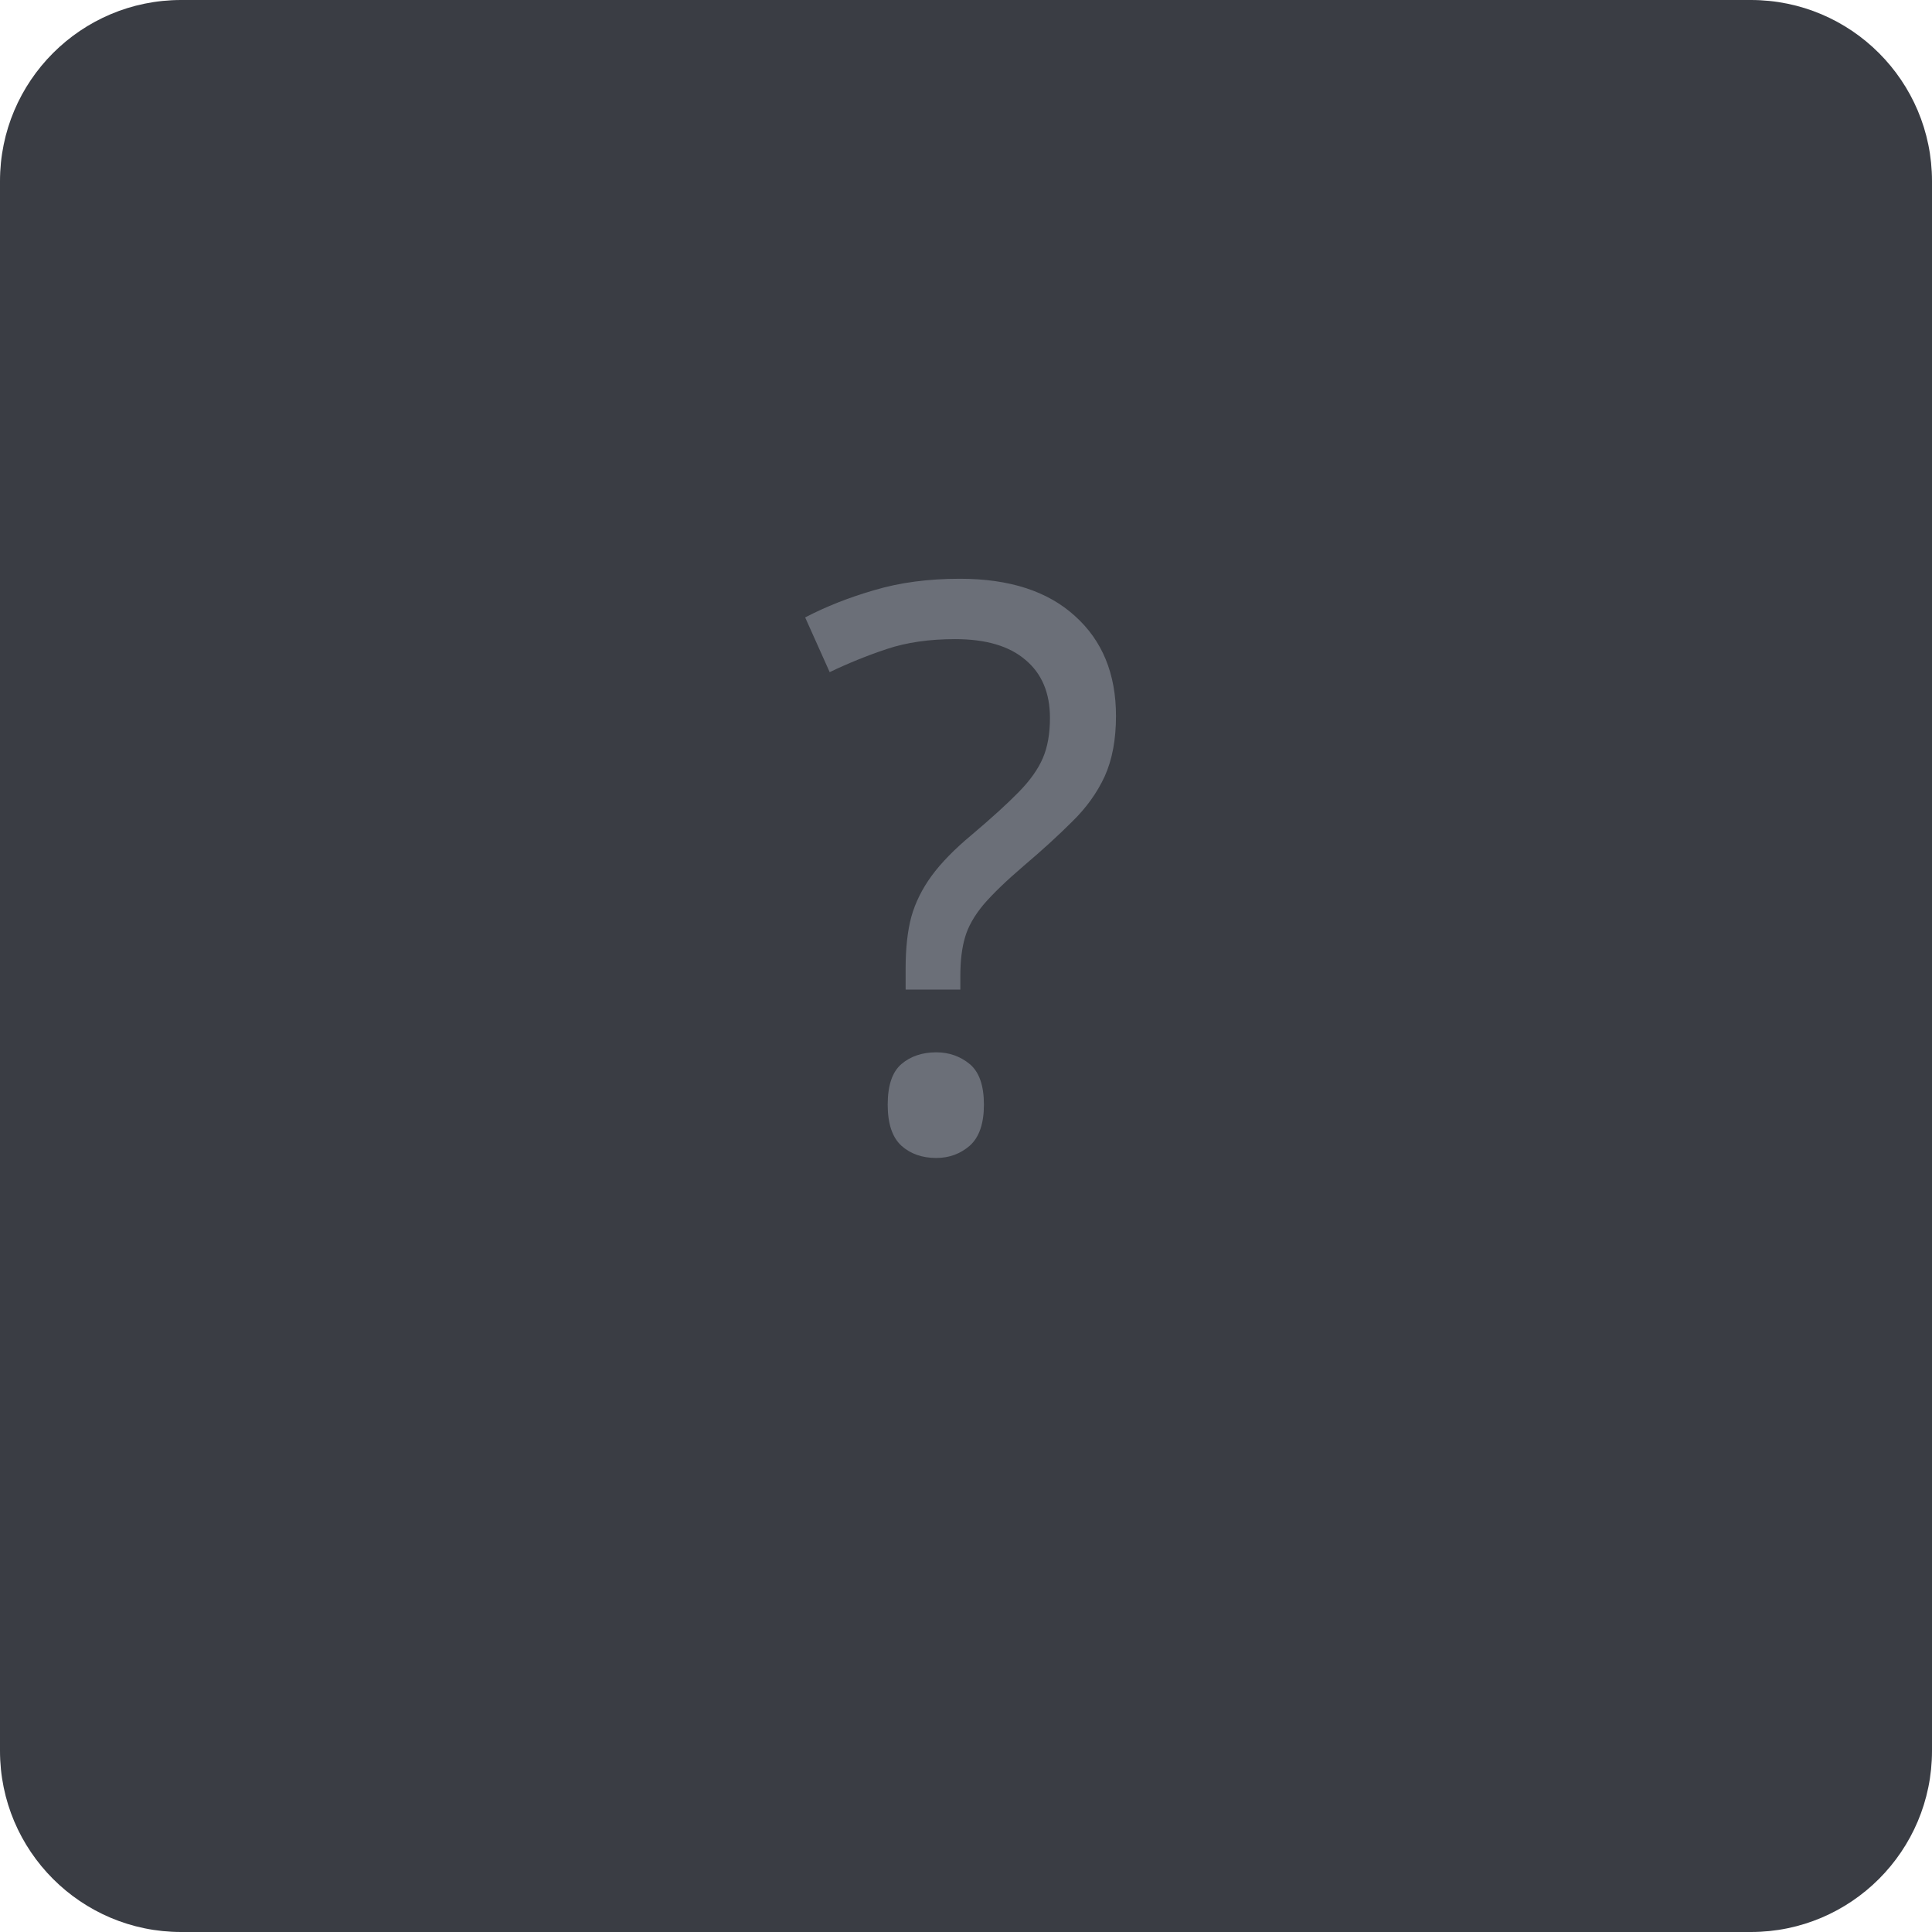
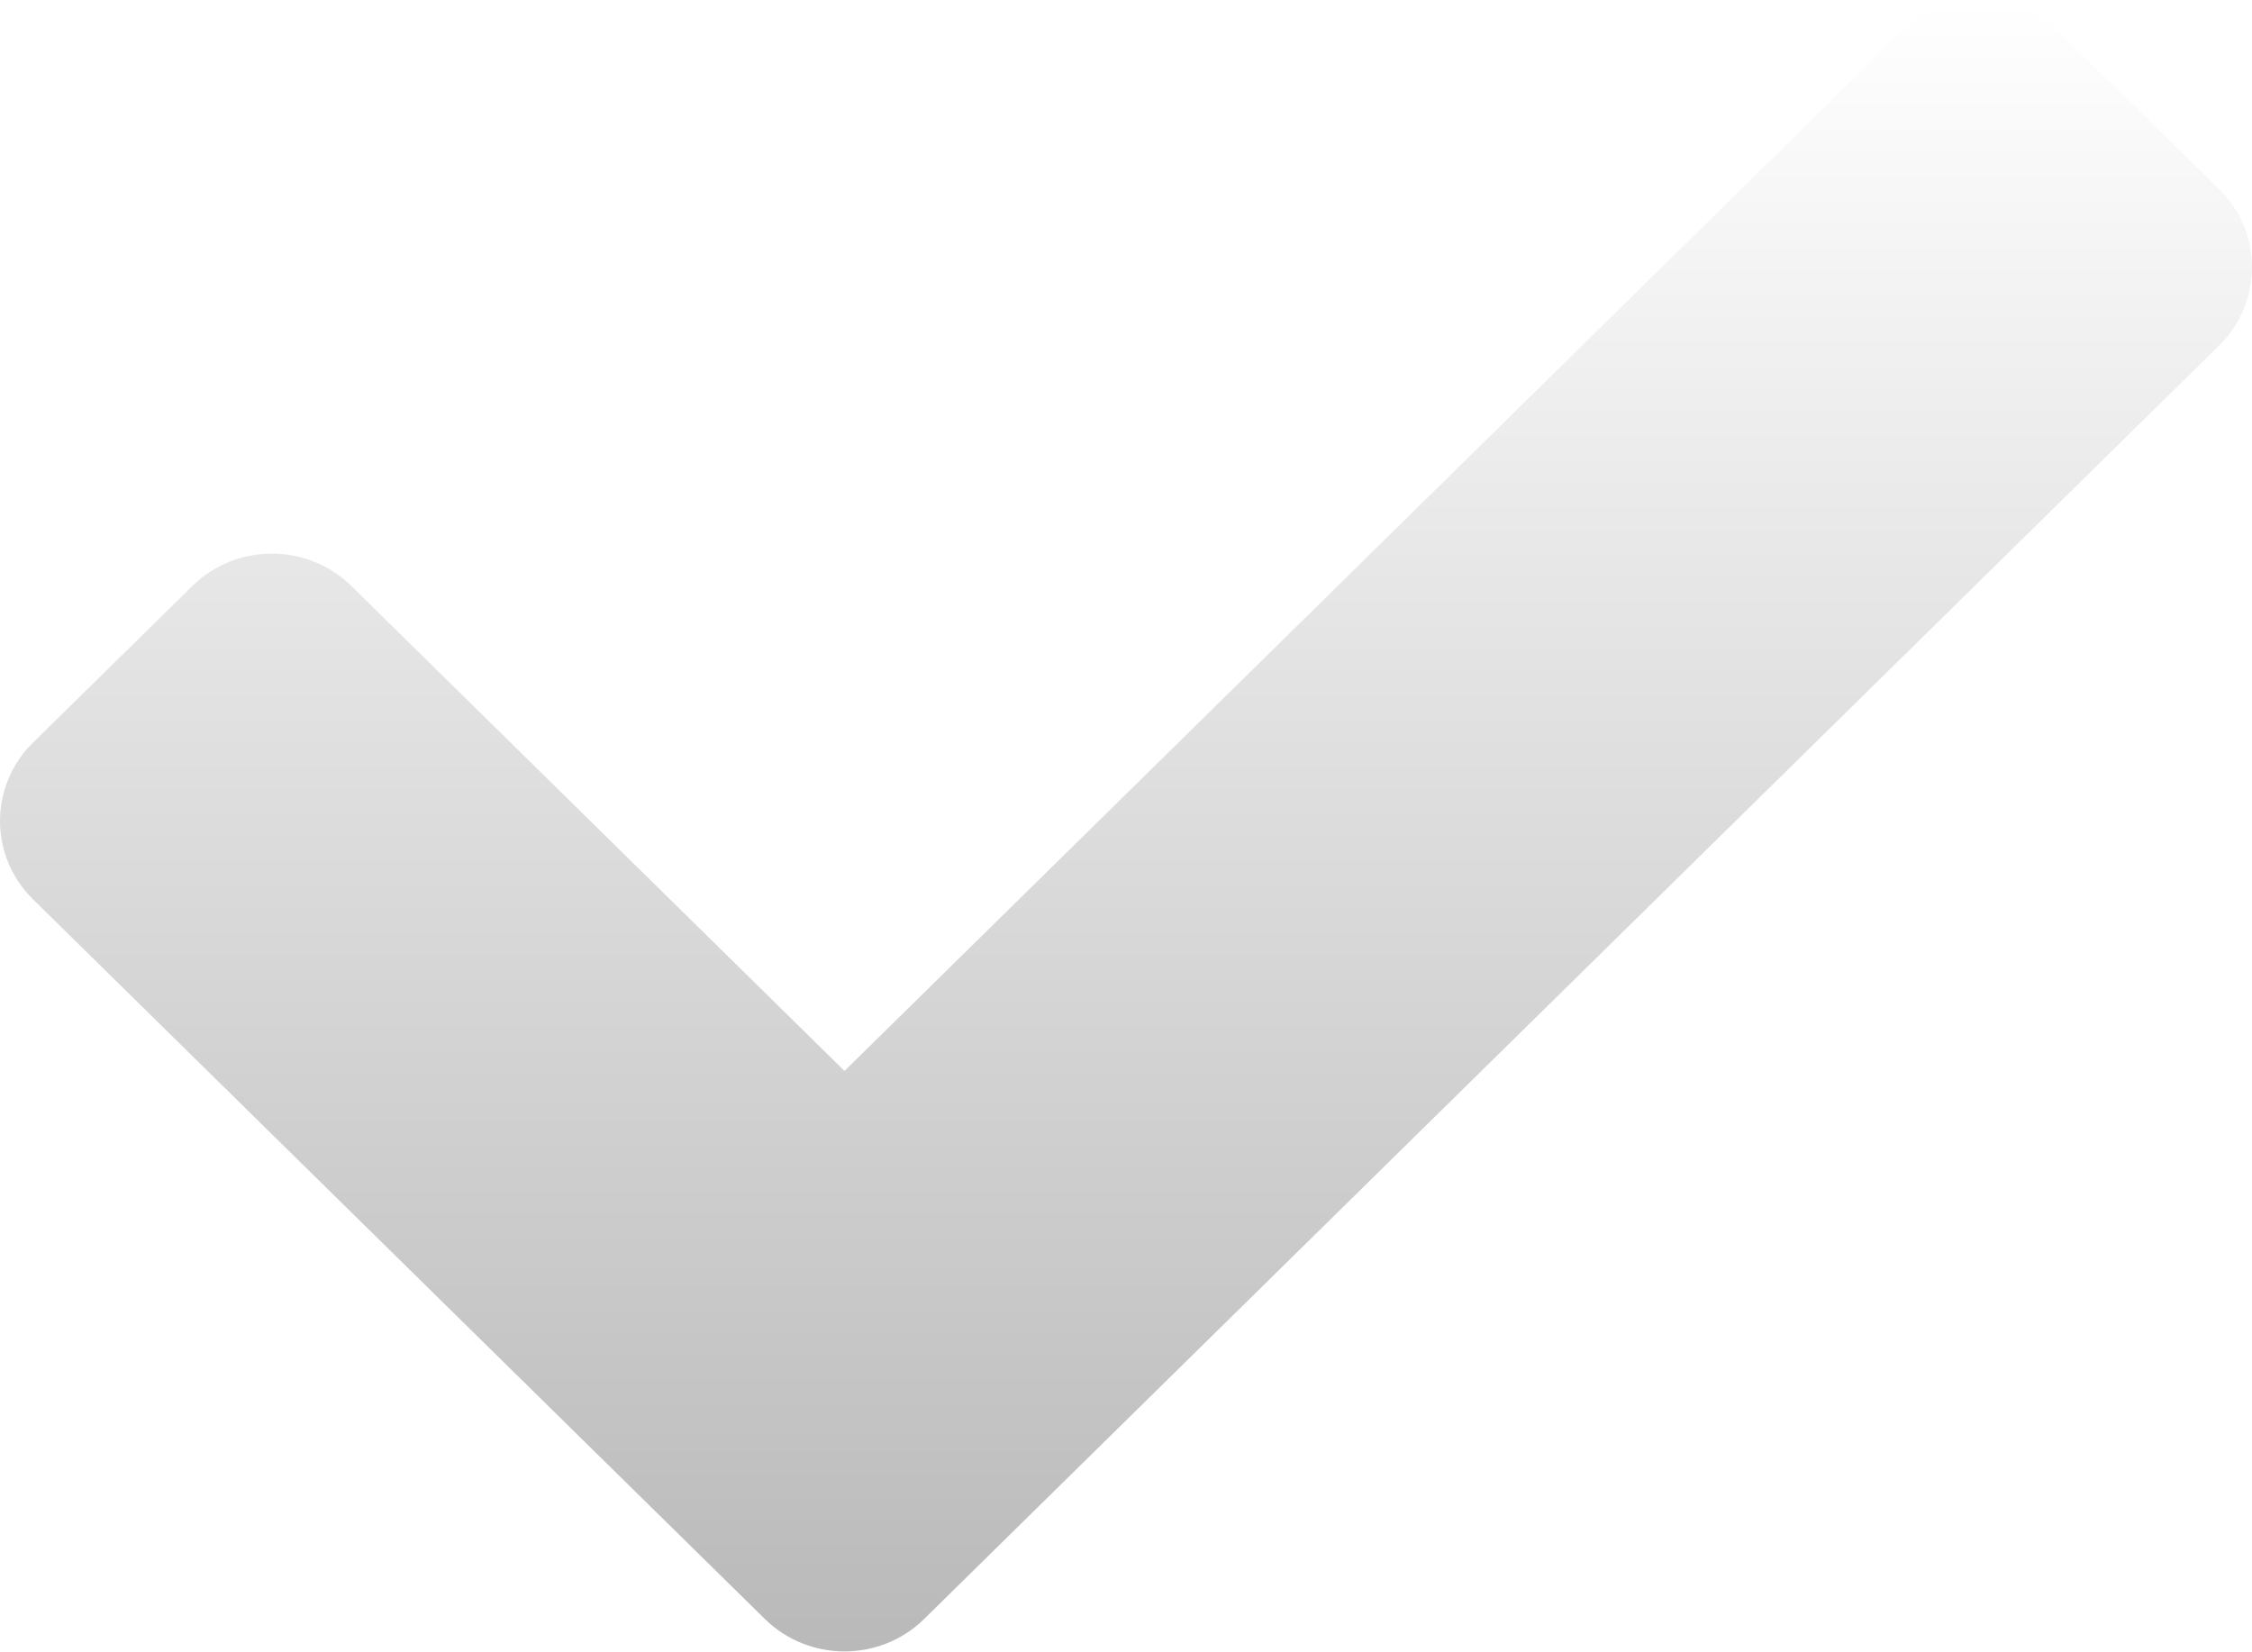
- <svg xmlns="http://www.w3.org/2000/svg" width="64" height="64">
-   <rect width="64" height="64" rx="6" fill="#3a3d44" />
-   <text x="32" y="38" font-family="sans-serif" font-size="26" fill="#6b6f78" text-anchor="middle">?</text>
+ <svg xmlns="http://www.w3.org/2000/svg" width="30" height="22" viewBox="0 0 30 22" fill="none">
+   <path d="M10.189 21.568L0.439 11.98C-0.146 11.404 -0.146 10.47 0.439 9.894L2.561 7.808C3.146 7.231 4.096 7.231 4.682 7.808L11.25 14.267L25.318 0.432C25.904 -0.144 26.854 -0.144 27.439 0.432L29.561 2.518C30.146 3.094 30.146 4.028 29.561 4.604L12.311 21.568C11.725 22.144 10.775 22.144 10.189 21.568Z" fill="url(#paint0_linear_2182_196)" />
+   <defs>
+     <linearGradient id="paint0_linear_2182_196" x1="15" y1="0" x2="15" y2="22" gradientUnits="userSpaceOnUse">
+       <stop stop-color="white" />
+       <stop offset="1" stop-color="#B9B9B9" />
+     </linearGradient>
+   </defs>
</svg>
